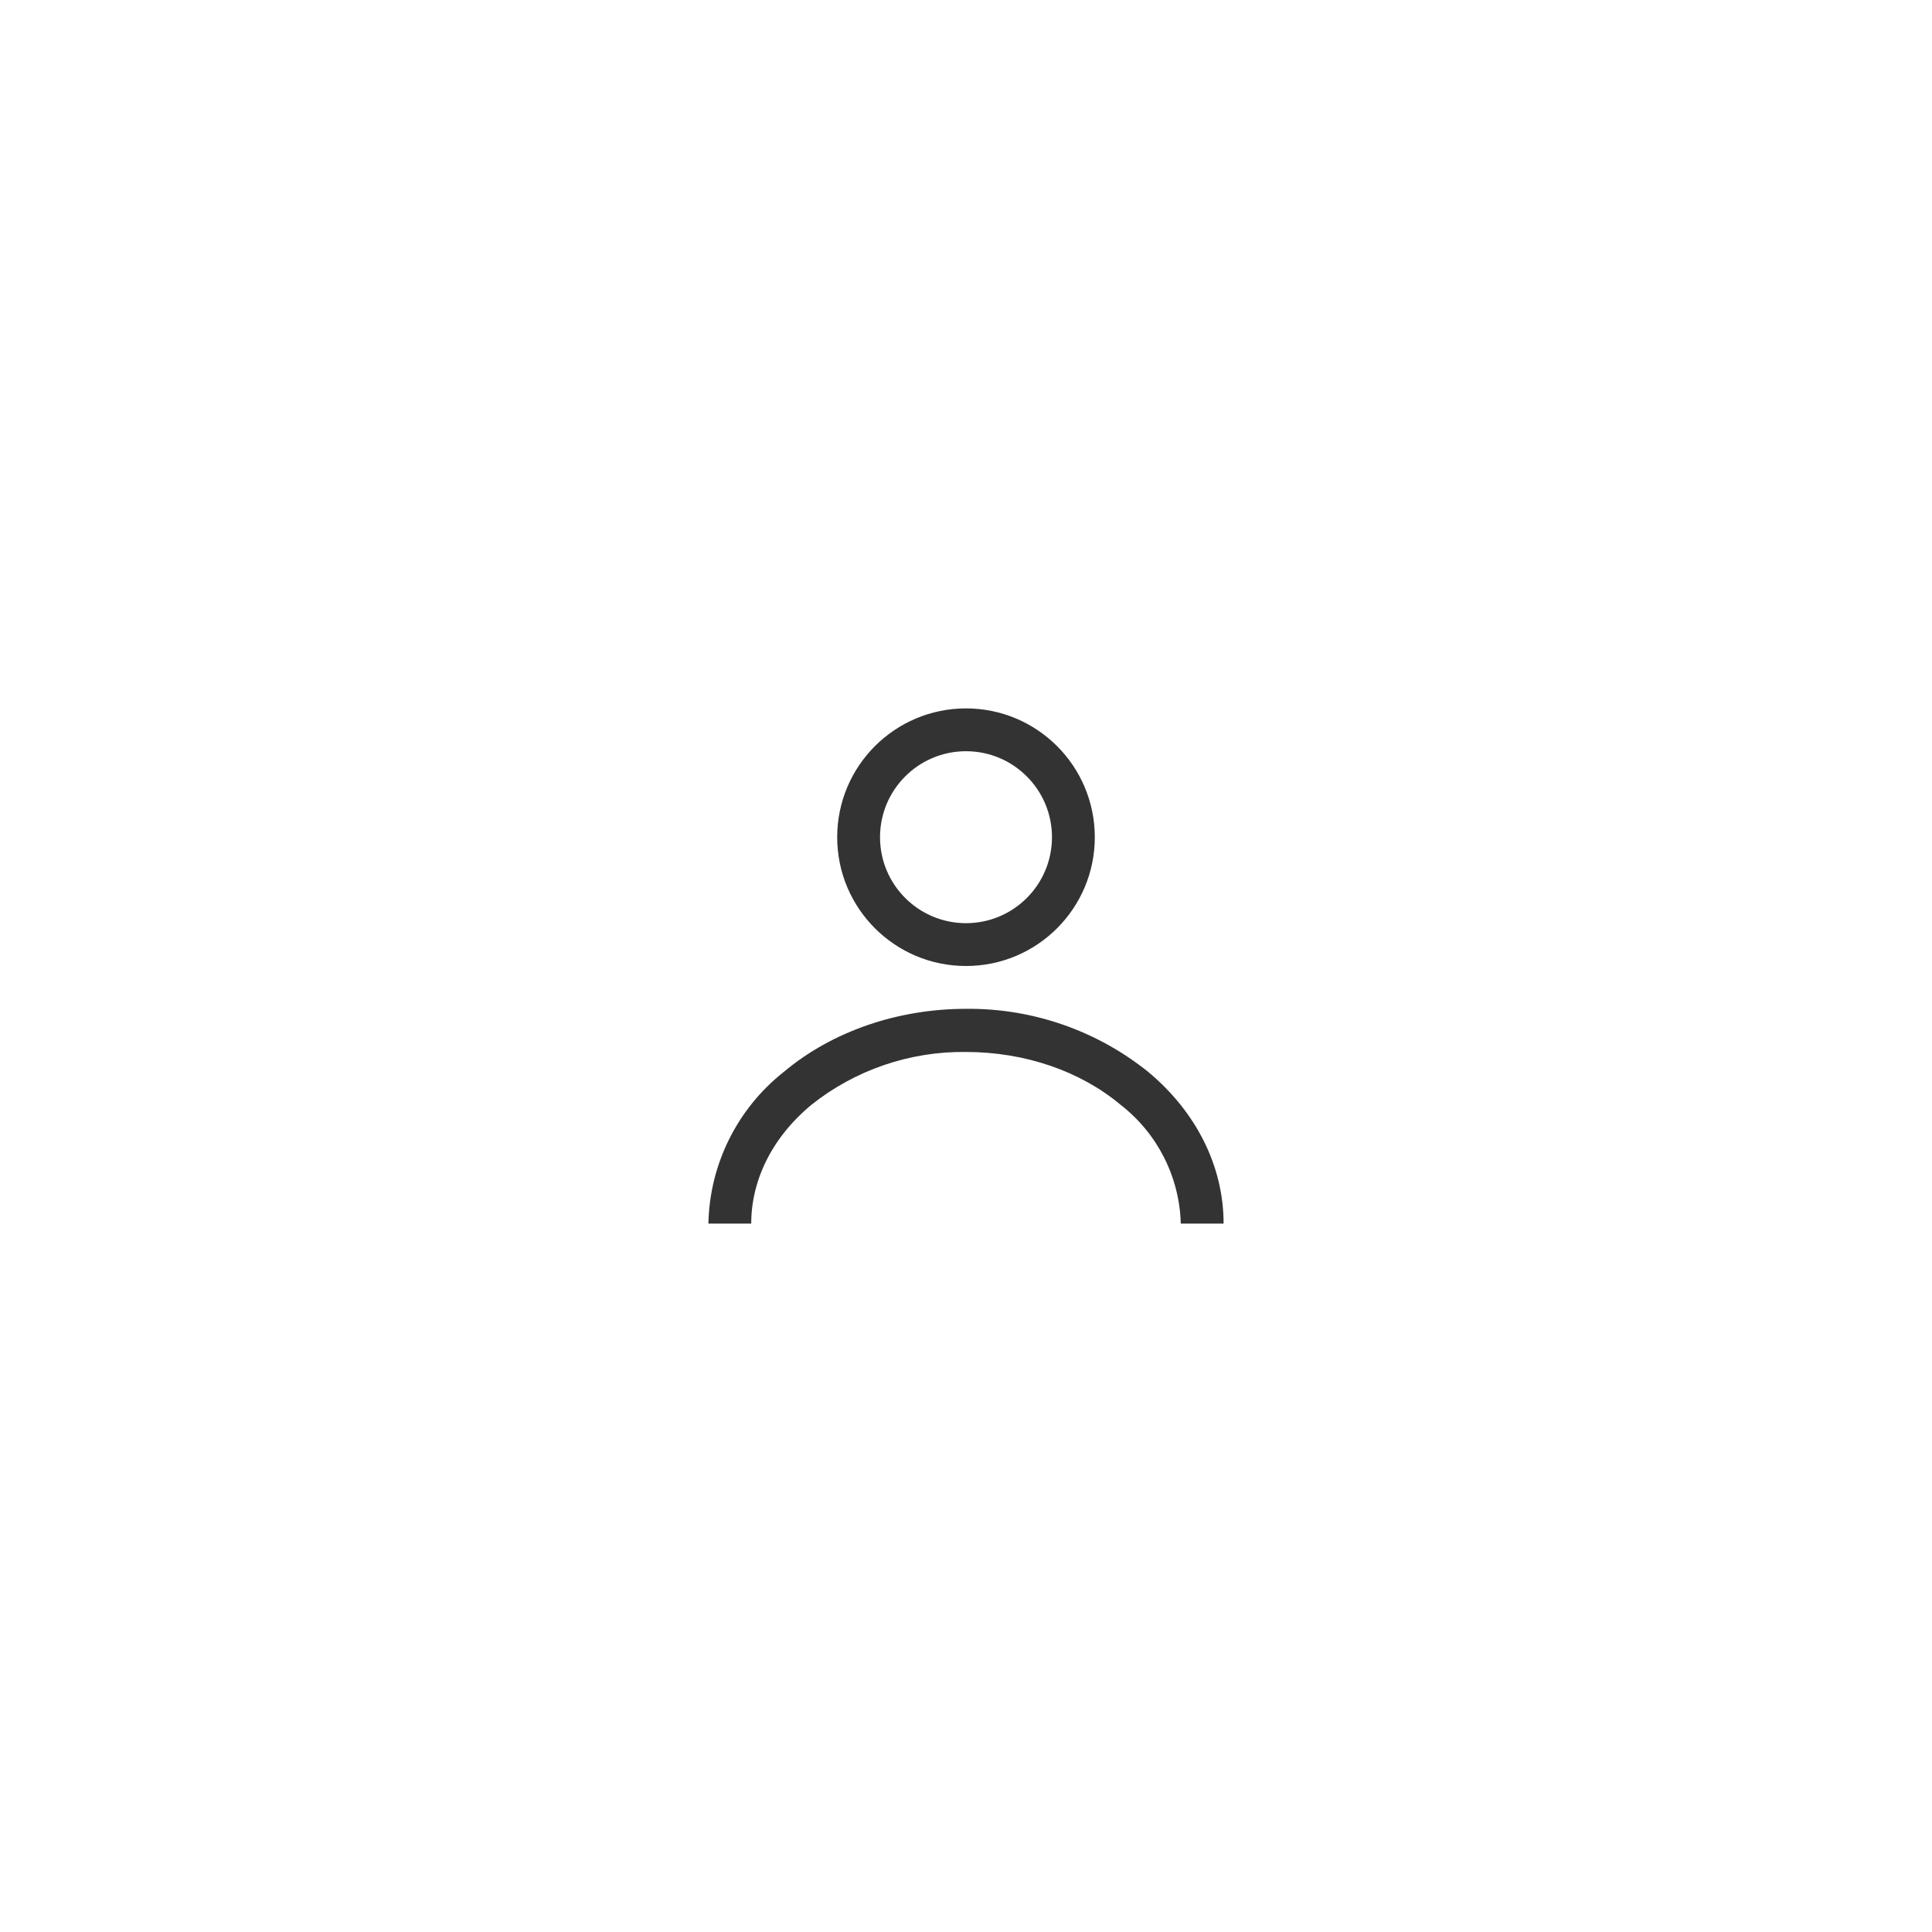
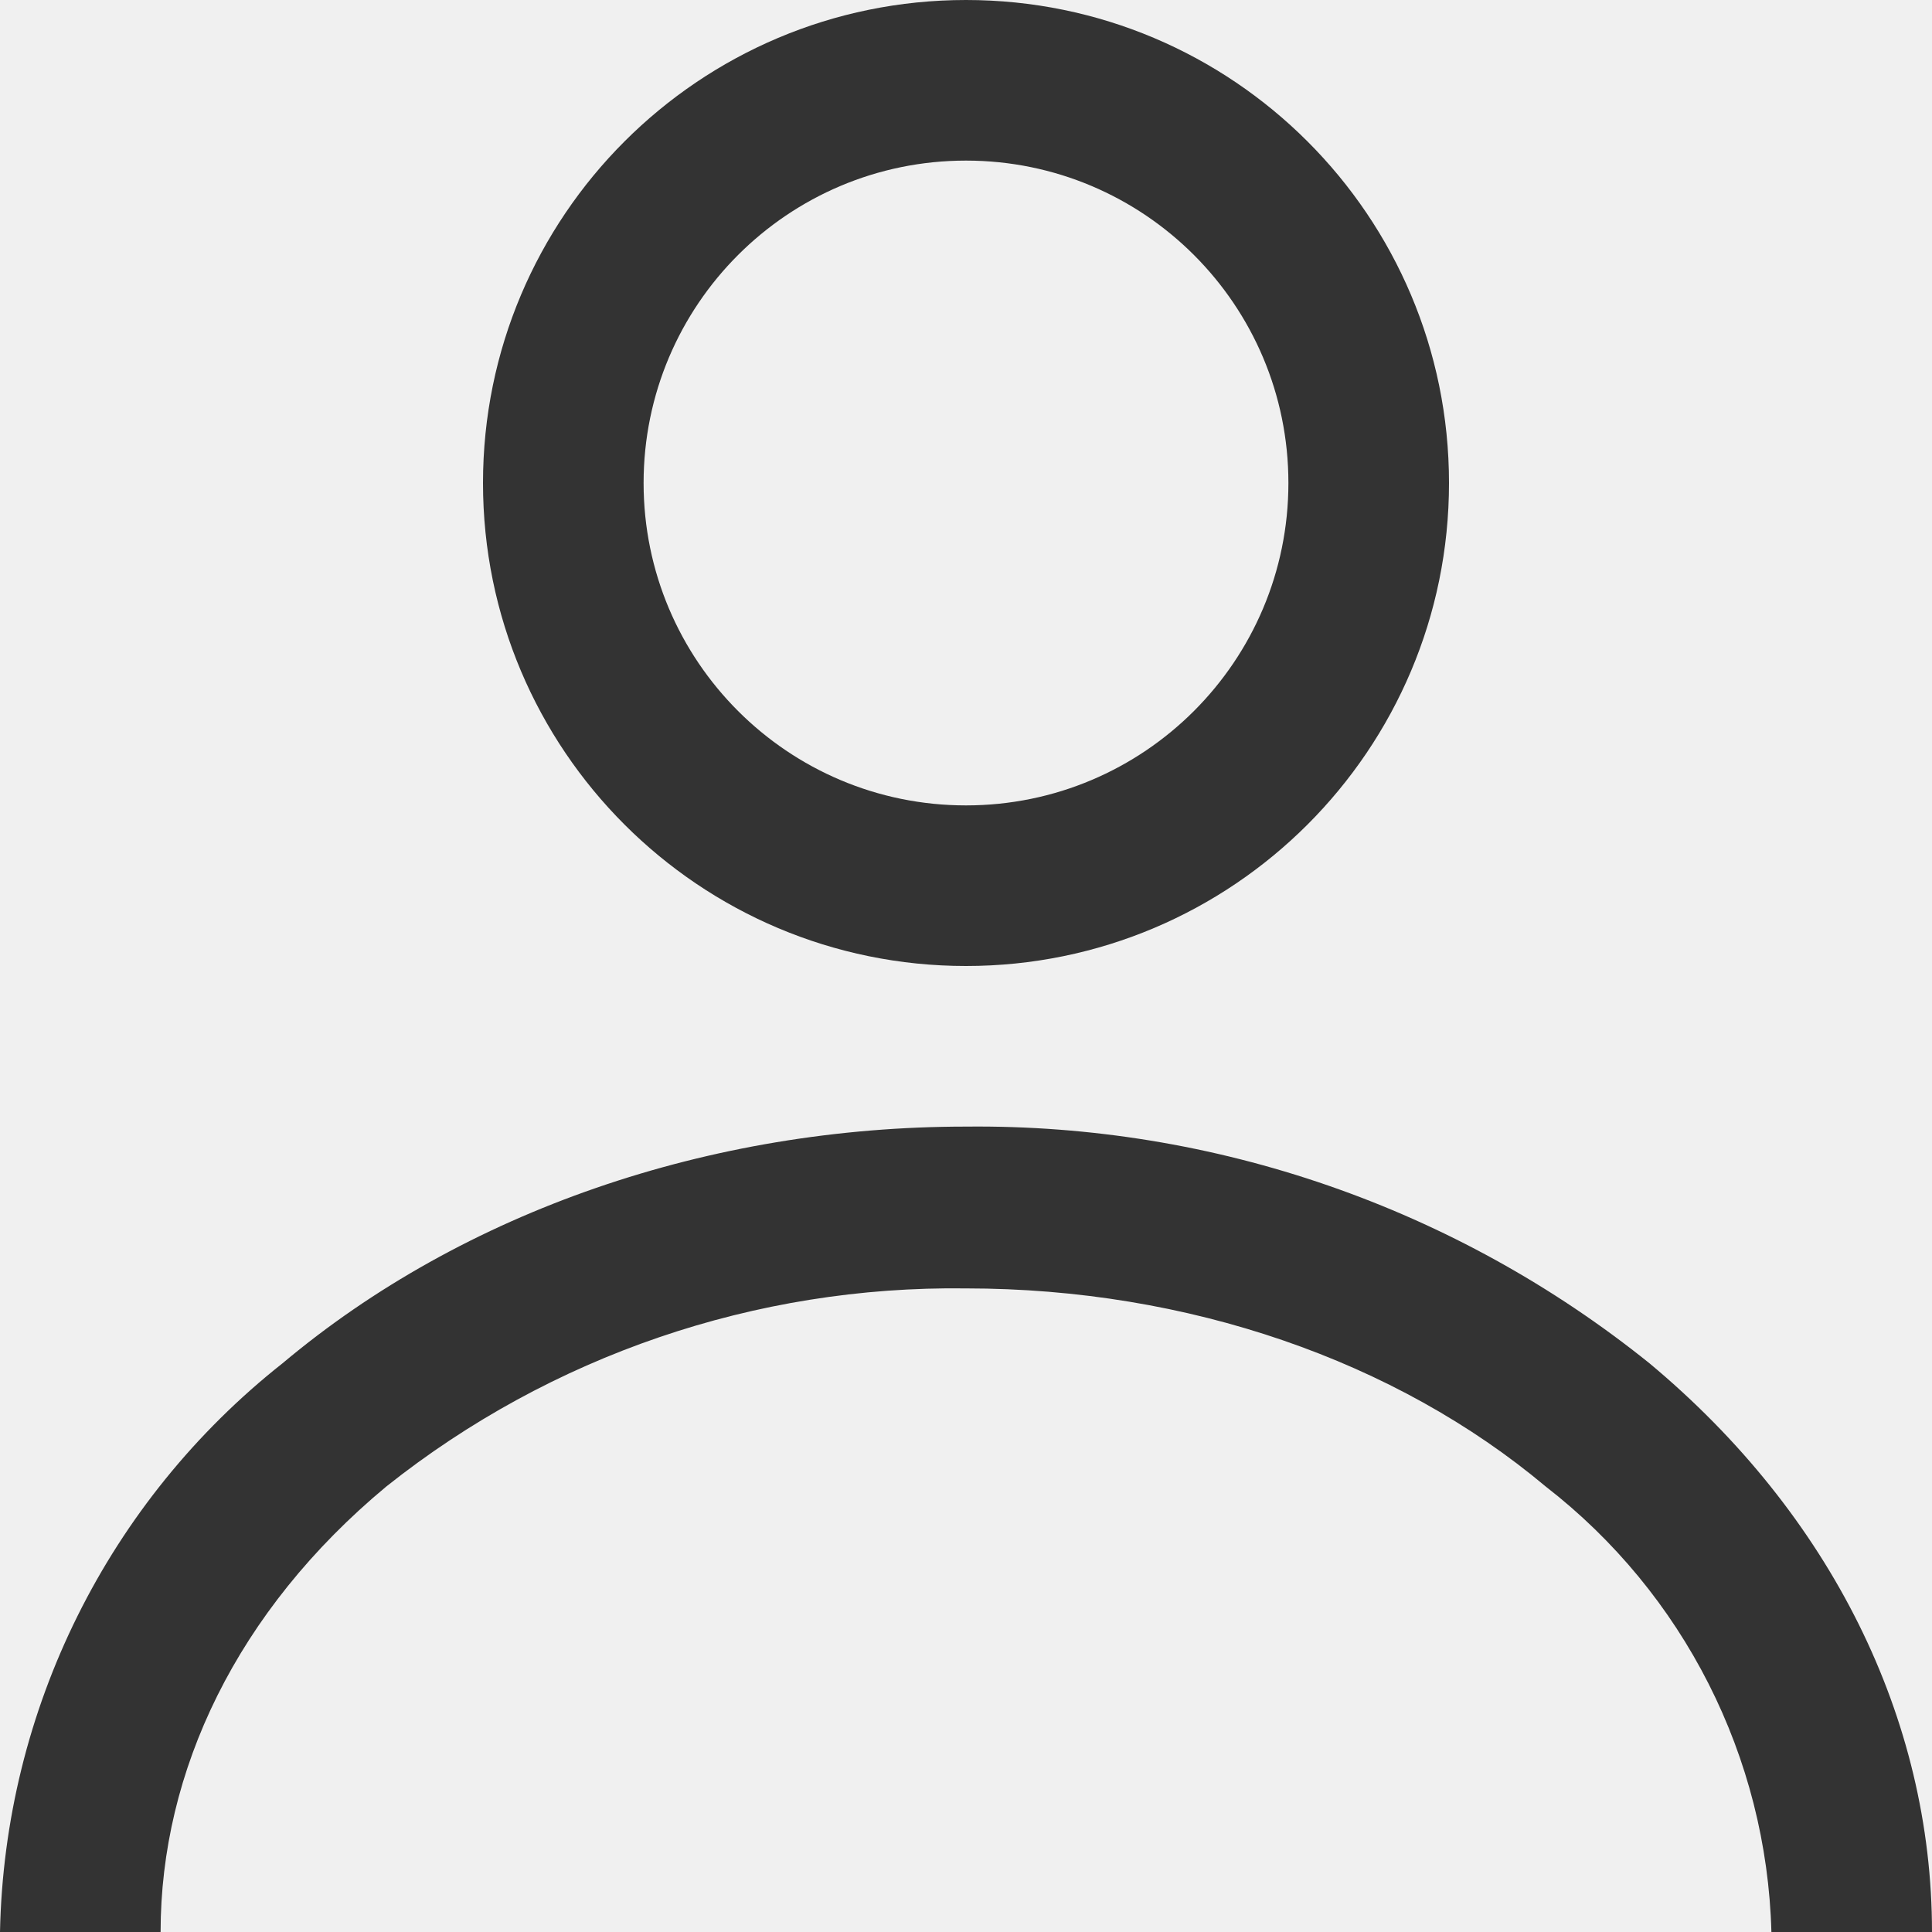
- <svg xmlns="http://www.w3.org/2000/svg" viewBox="0 0 60 60" fill="none">
-   <path fill="#fff" d="M0 0h60v60h-60z" />
-   <path fill-rule="evenodd" clip-rule="evenodd" d="M32.67 26a2.67 2.67 0 1 1-5.34 0 2.67 2.67 0 0 1 5.34 0Zm1.33 0a4 4 0 1 1-8 0 4 4 0 0 1 8 0Zm-8.8 8.31a7.55 7.55 0 0 1 4.8-1.64c1.84 0 3.56.6 4.8 1.64a4.83 4.83 0 0 1 1.87 3.69h1.33c0-1.77-.84-3.46-2.34-4.71a8.88 8.88 0 0 0-5.66-1.96c-2.12 0-4.16.7-5.66 1.96a6.16 6.16 0 0 0-2.34 4.71h1.33c0-1.33.63-2.66 1.87-3.69Z" fill="#333" />
+ <svg xmlns="http://www.w3.org/2000/svg" viewBox="0 0 16 16" fill="none">
+   <path fill-rule="evenodd" clip-rule="evenodd" d="M10.67 4a2.67 2.67 0 1 1-5.34 0 2.67 2.67 0 0 1 5.34 0Zm1.33 0a4 4 0 1 1-8 0 4 4 0 0 1 8 0Zm-8.8 8.31a7.55 7.55 0 0 1 4.8-1.64c1.84 0 3.56.6 4.8 1.64a4.83 4.83 0 0 1 1.87 3.69h1.33c0-1.77-.84-3.46-2.34-4.71a8.88 8.88 0 0 0-5.66-1.96c-2.12 0-4.16.7-5.66 1.96a6.16 6.16 0 0 0-2.34 4.71h1.33c0-1.33.63-2.66 1.87-3.69Z" fill="#333" />
</svg>
